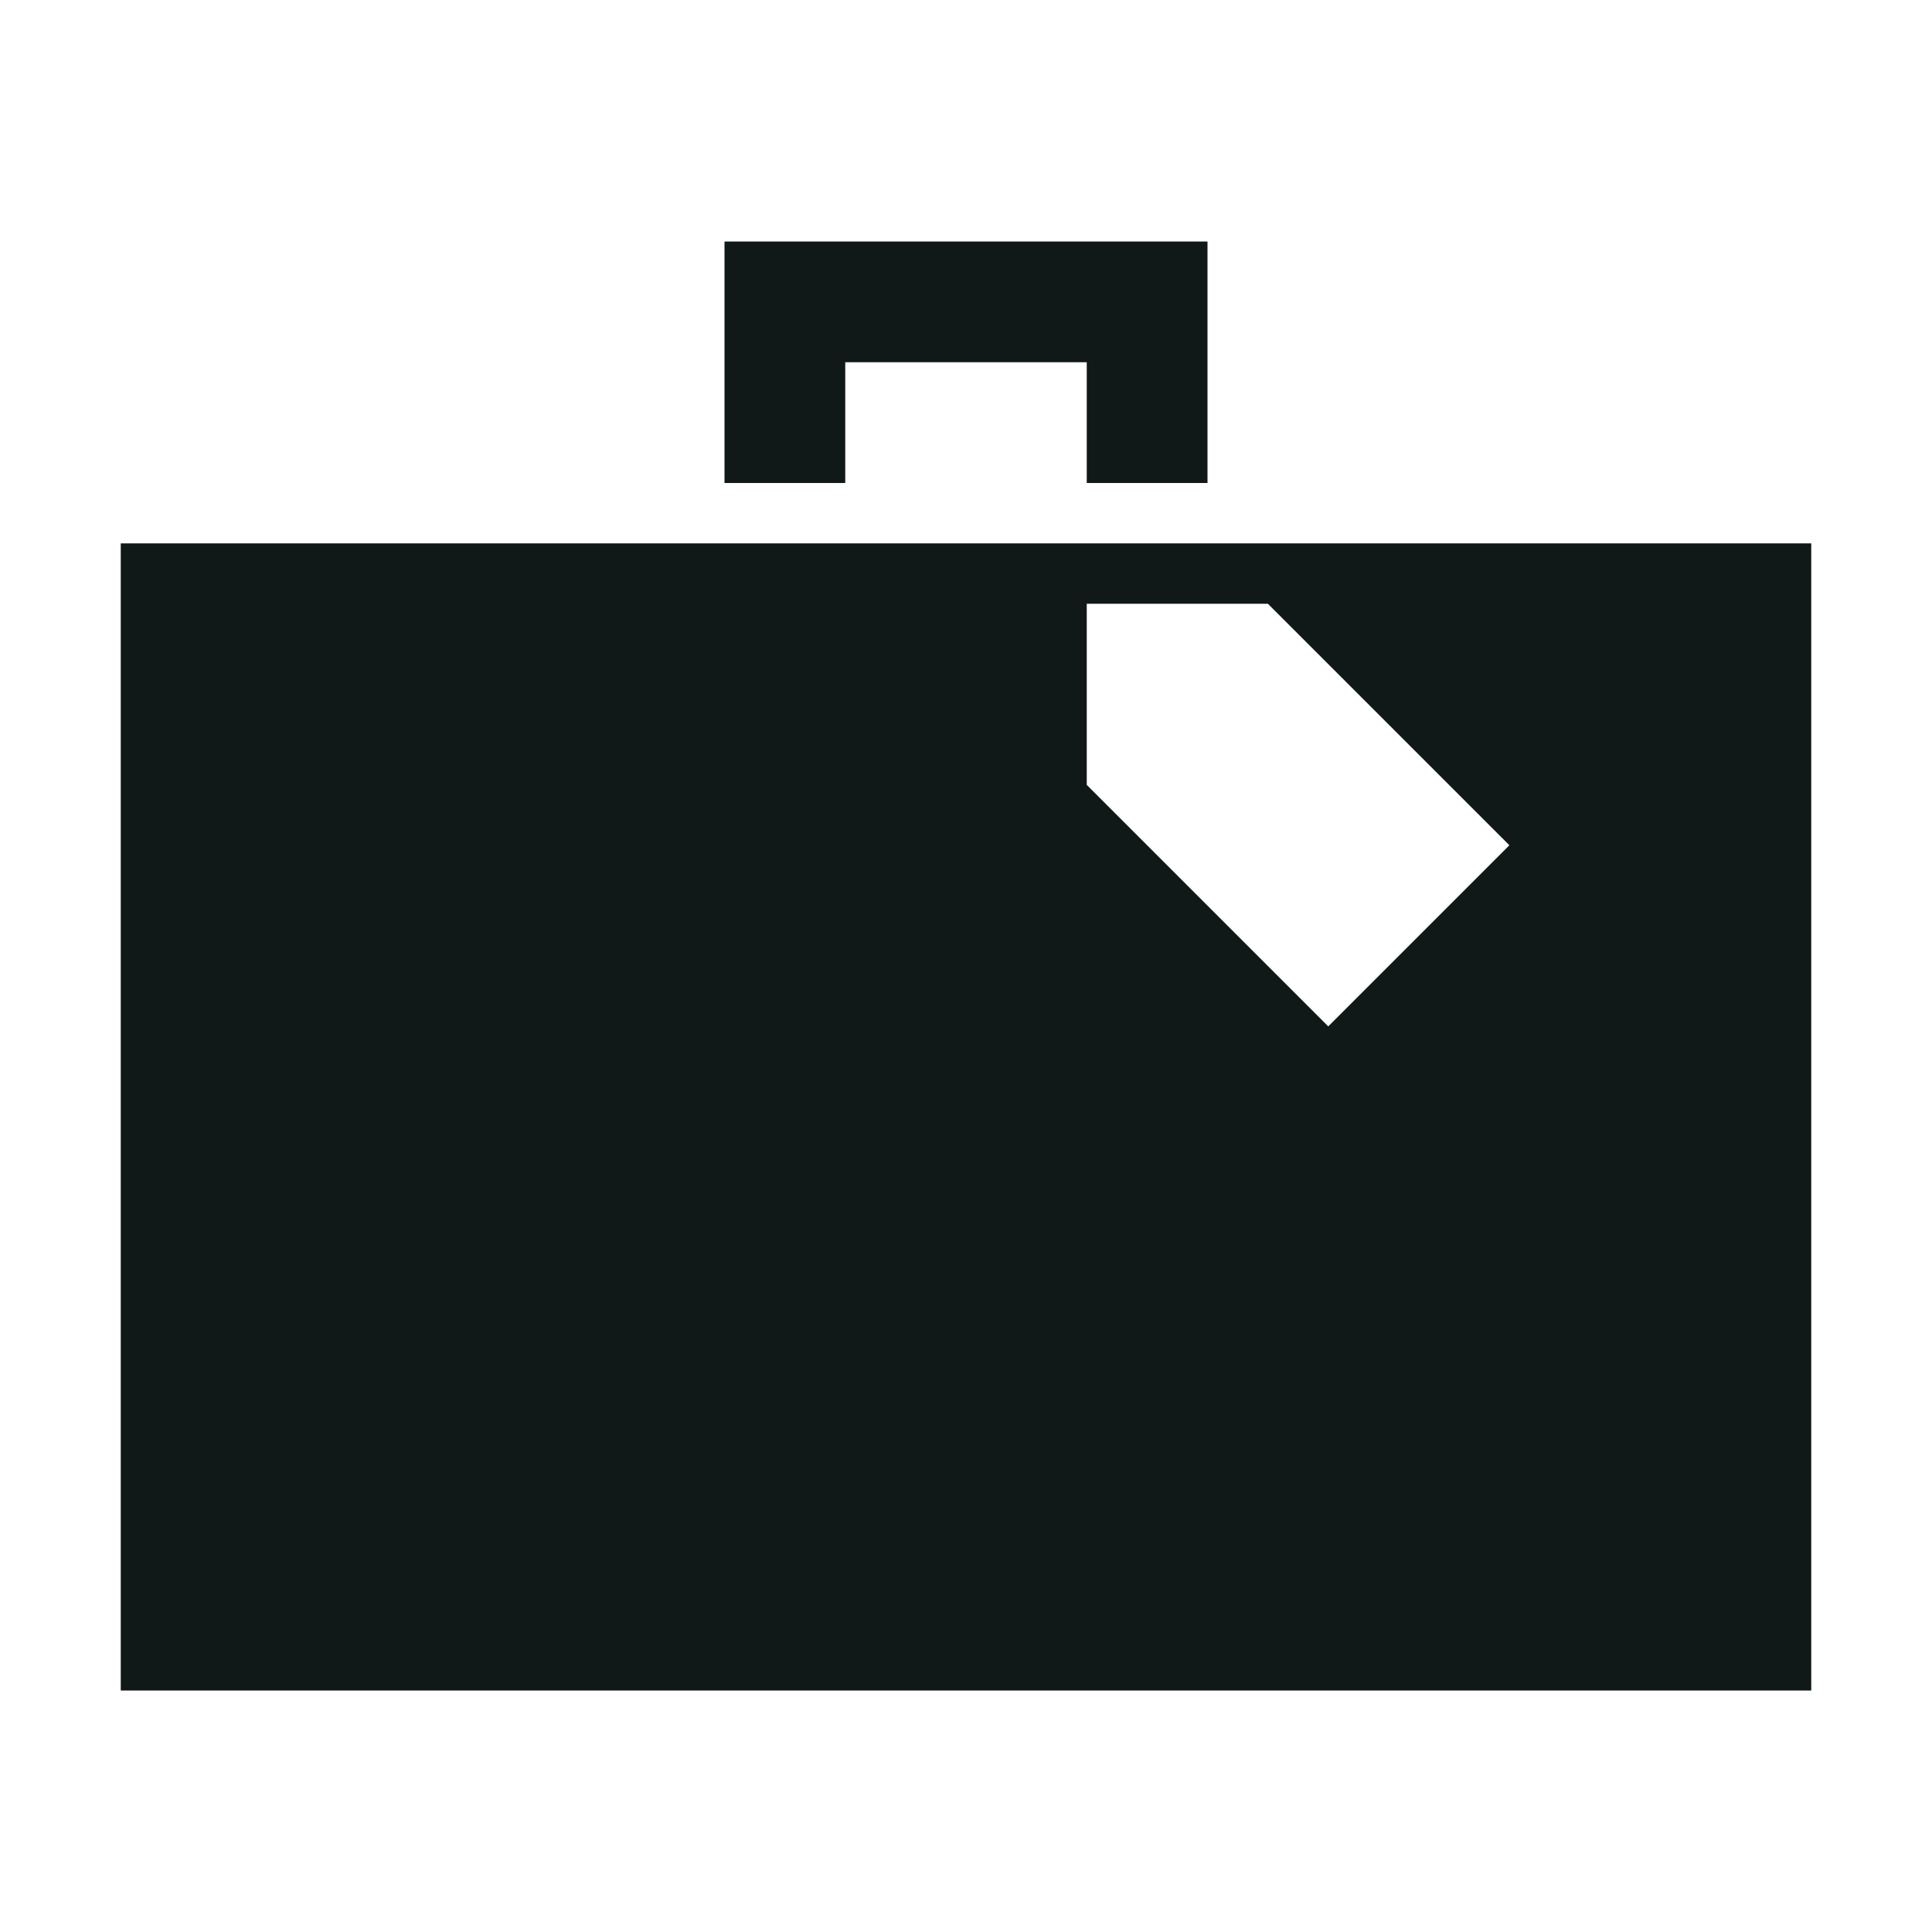
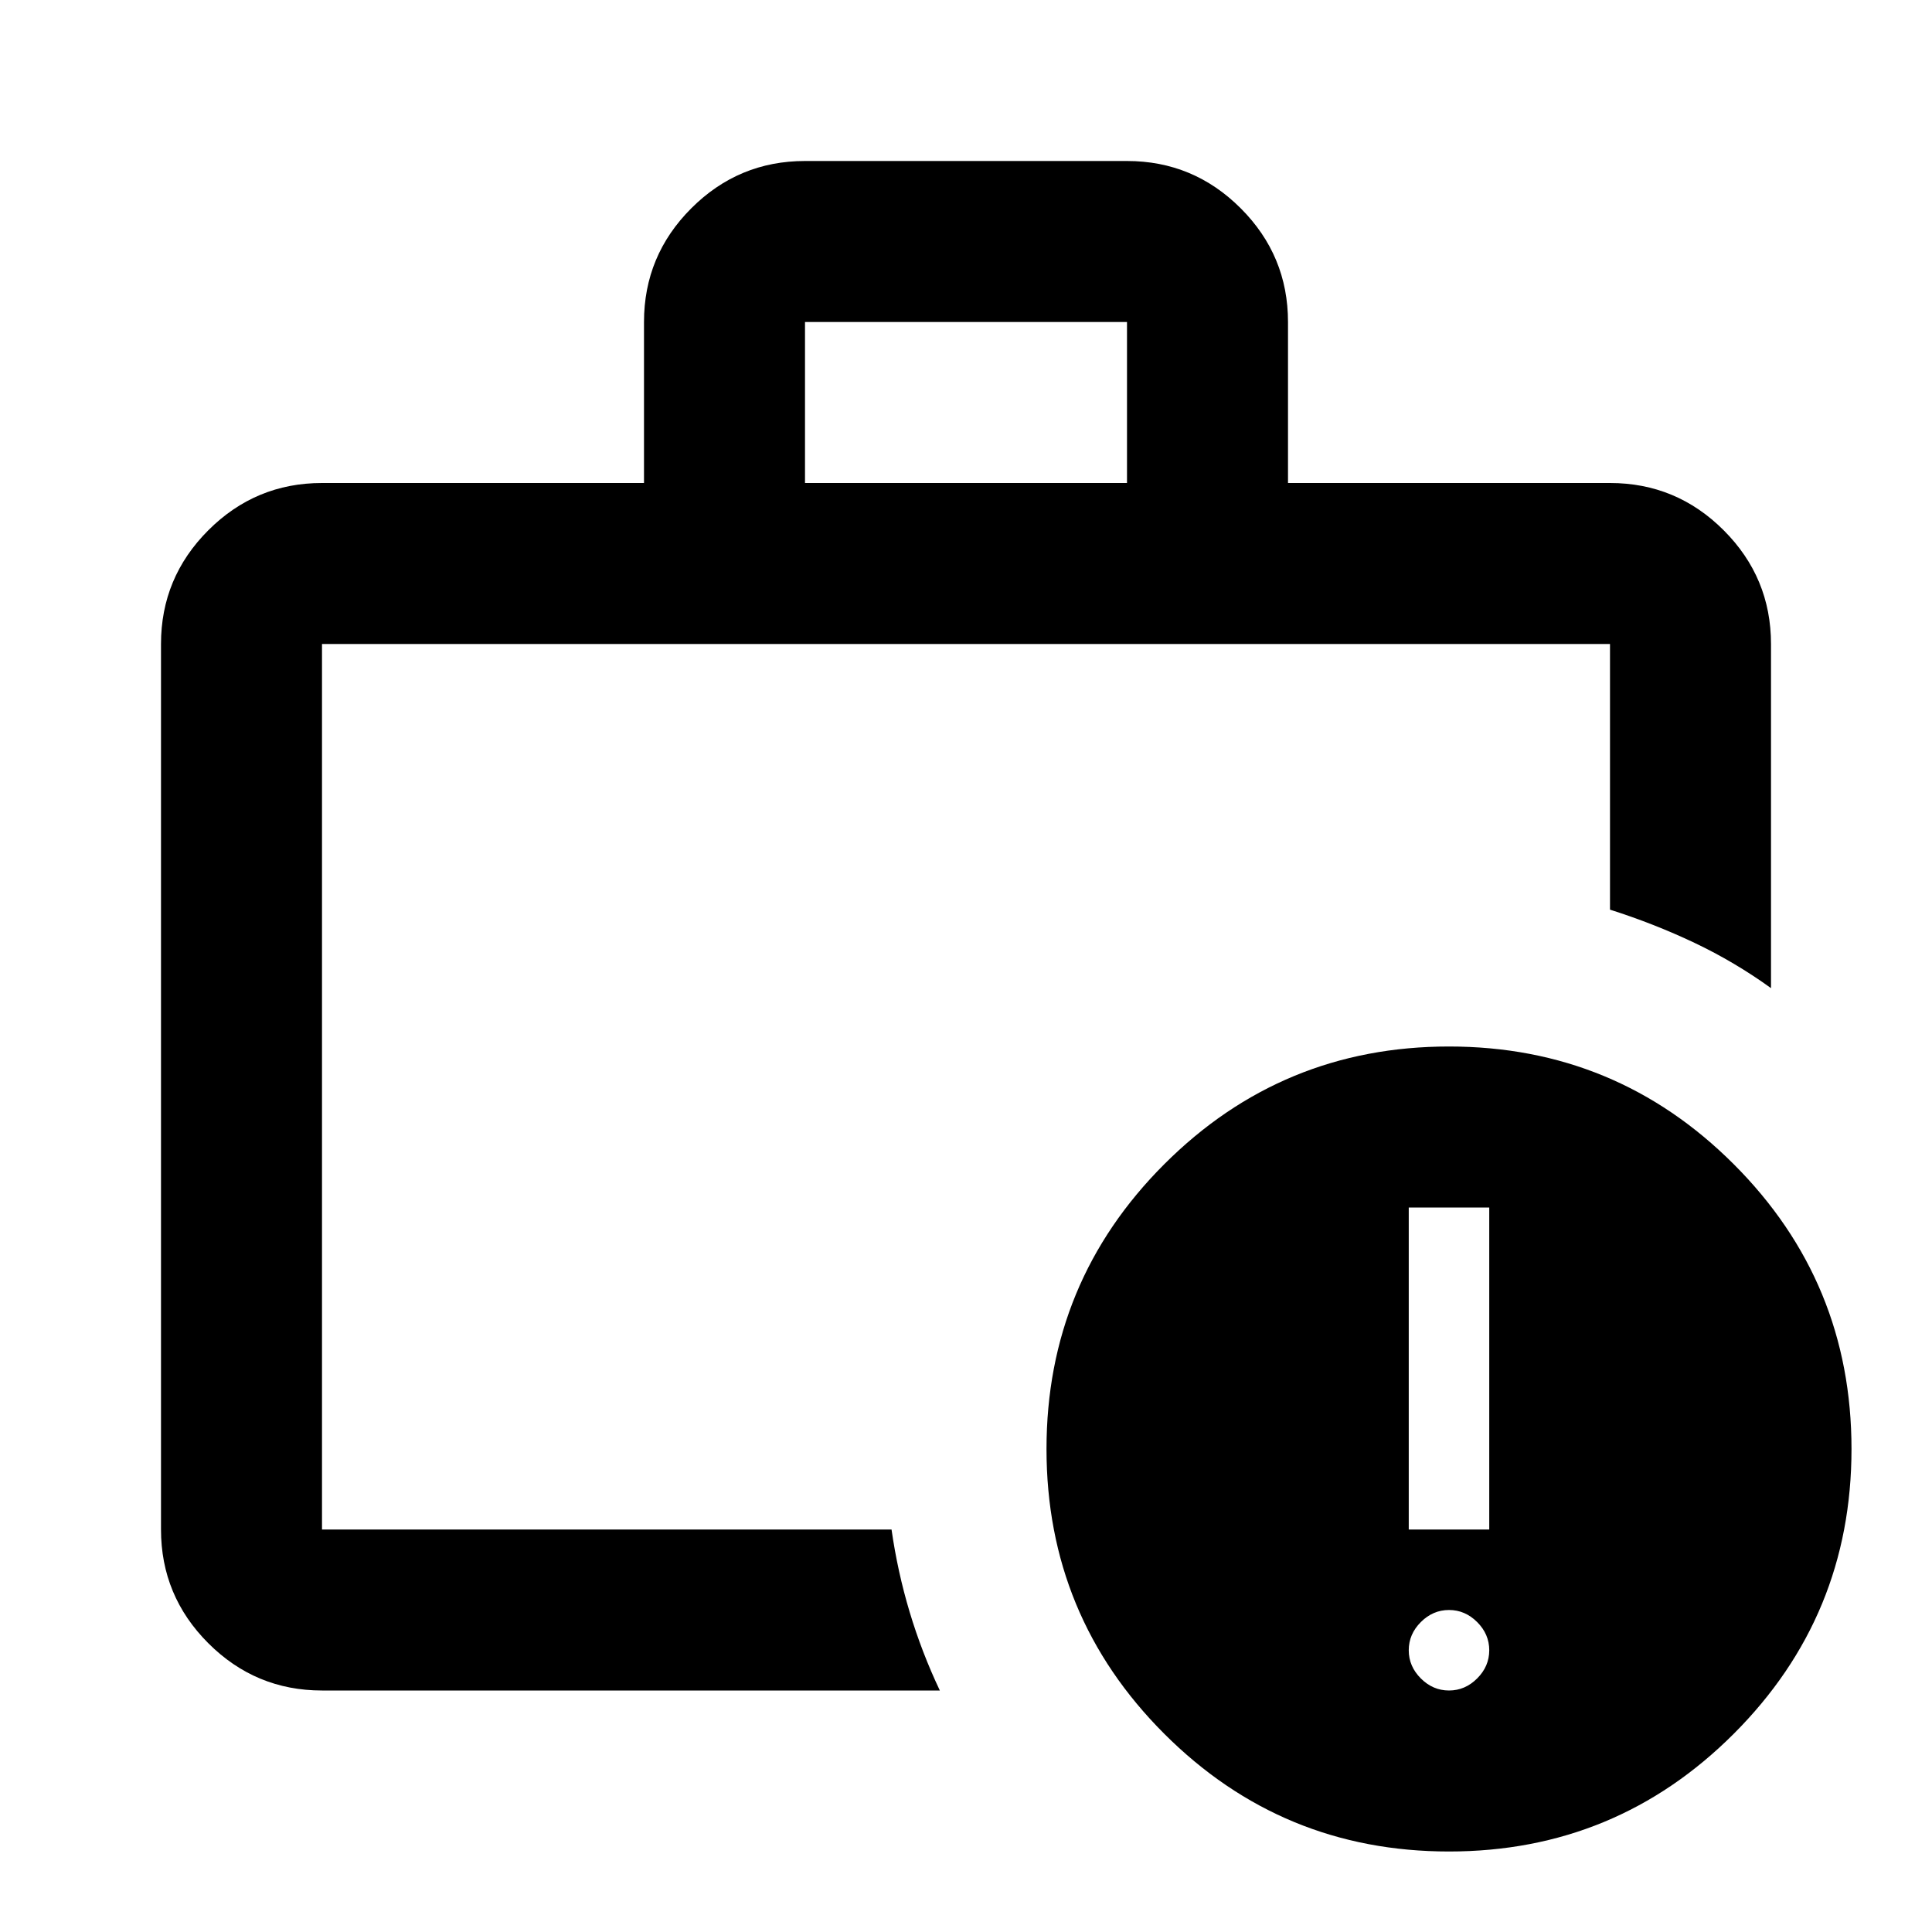
- <svg xmlns="http://www.w3.org/2000/svg" version="1.1" id="Uploaded to svgrepo.com" width="800px" height="800px" viewBox="0 0 32 32" xml:space="preserve">
-   <style type="text/css">
- 	.sharpcorners_een{fill:#111918;}
- 	.st0{fill:#111918;}
- </style>
-   <path class="sharpcorners_een" d="M2,9v19h28V9H2z M22,17l-4-4v-3h3l4,4L22,17z M14,8h-2V4h8v4h-2V6h-4V8z" />
+ <svg xmlns="http://www.w3.org/2000/svg" height="24px" viewBox="0 -960 960 960" width="24px" fill="#000000">
+   <path d="M720-120q8 0 14-6t6-14q0-8-6-14t-14-6q-8 0-14 6t-6 14q0 8 6 14t14 6Zm-20-80h40v-160h-40v160Zm-540 0v-15 15-440 440Zm0 80q-33 0-56.5-23.5T80-200v-440q0-33 23.5-56.5T160-720h160v-80q0-33 23.5-56.5T400-880h160q33 0 56.5 23.5T640-800v80h160q33 0 56.5 23.5T880-640v171q-18-13-38-22.5T800-508v-132H160v440h283q3 21 9 41t15 39H160Zm240-600h160v-80H400v80ZM720-40q-83 0-141.5-58.5T520-240q0-83 58.5-141.5T720-440q83 0 141.5 58.5T920-240q0 83-58.5 141.5T720-40Z" />
</svg>
